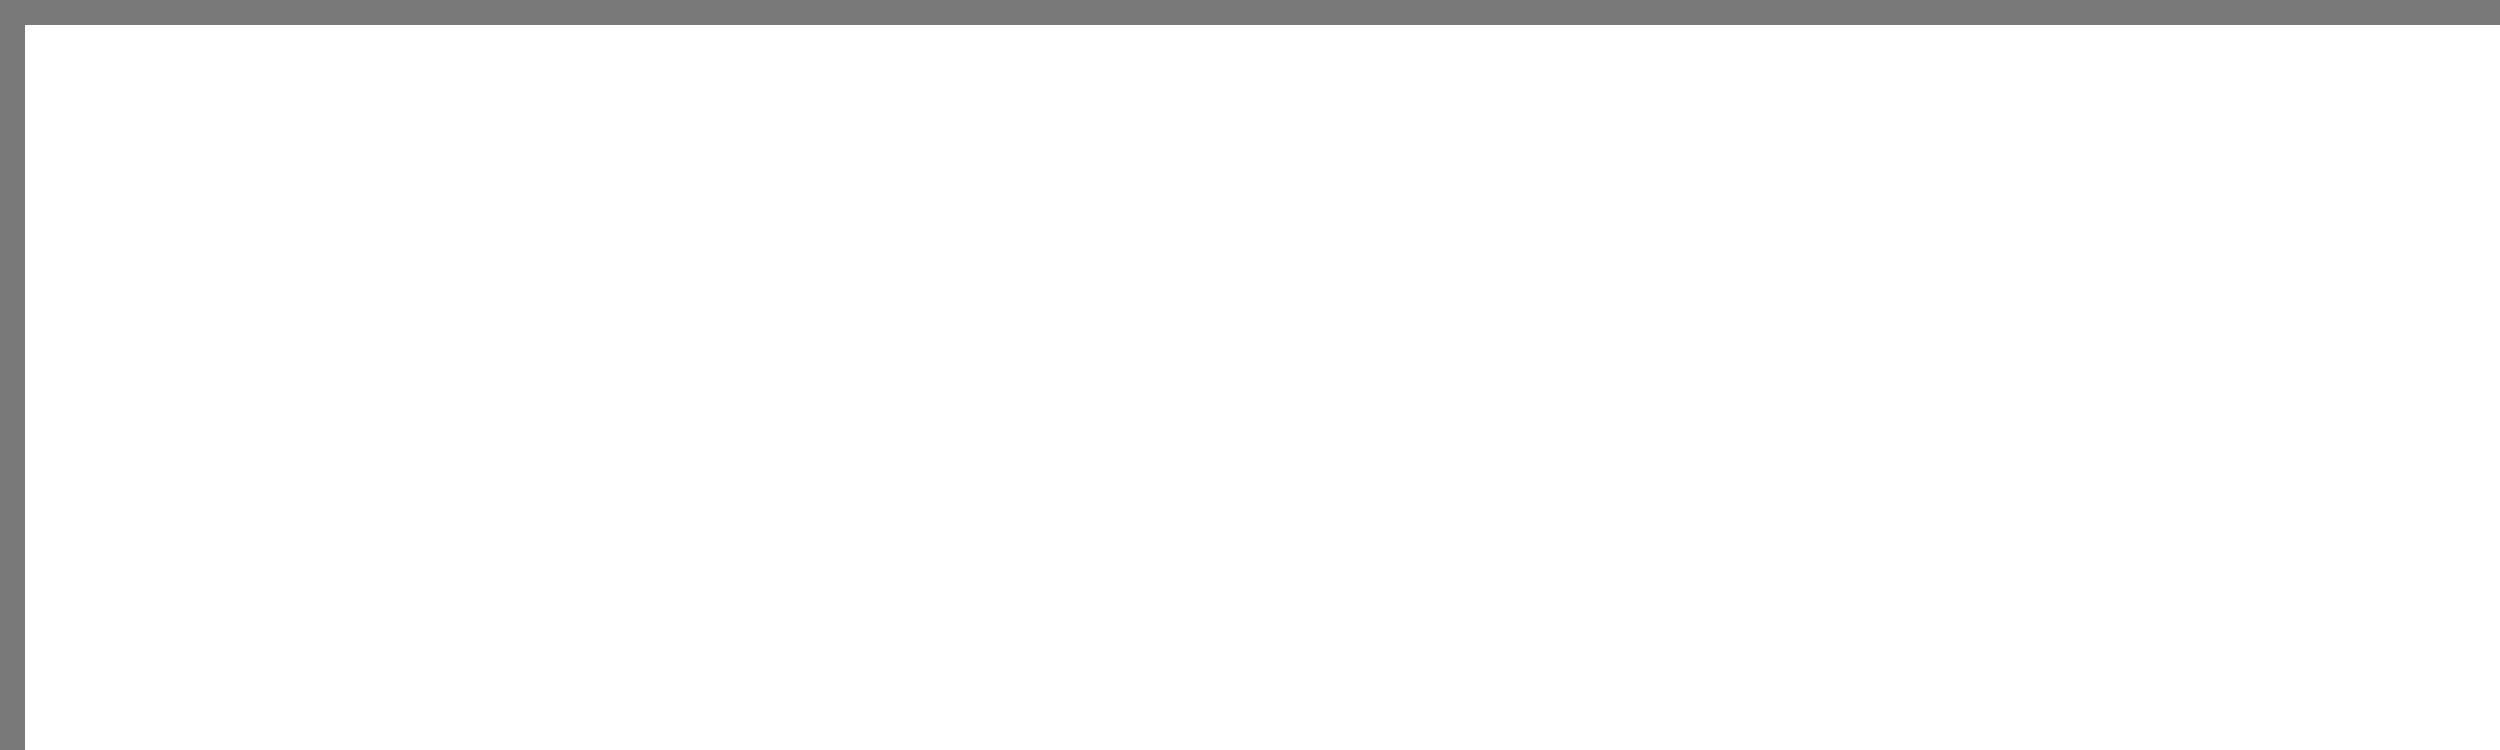
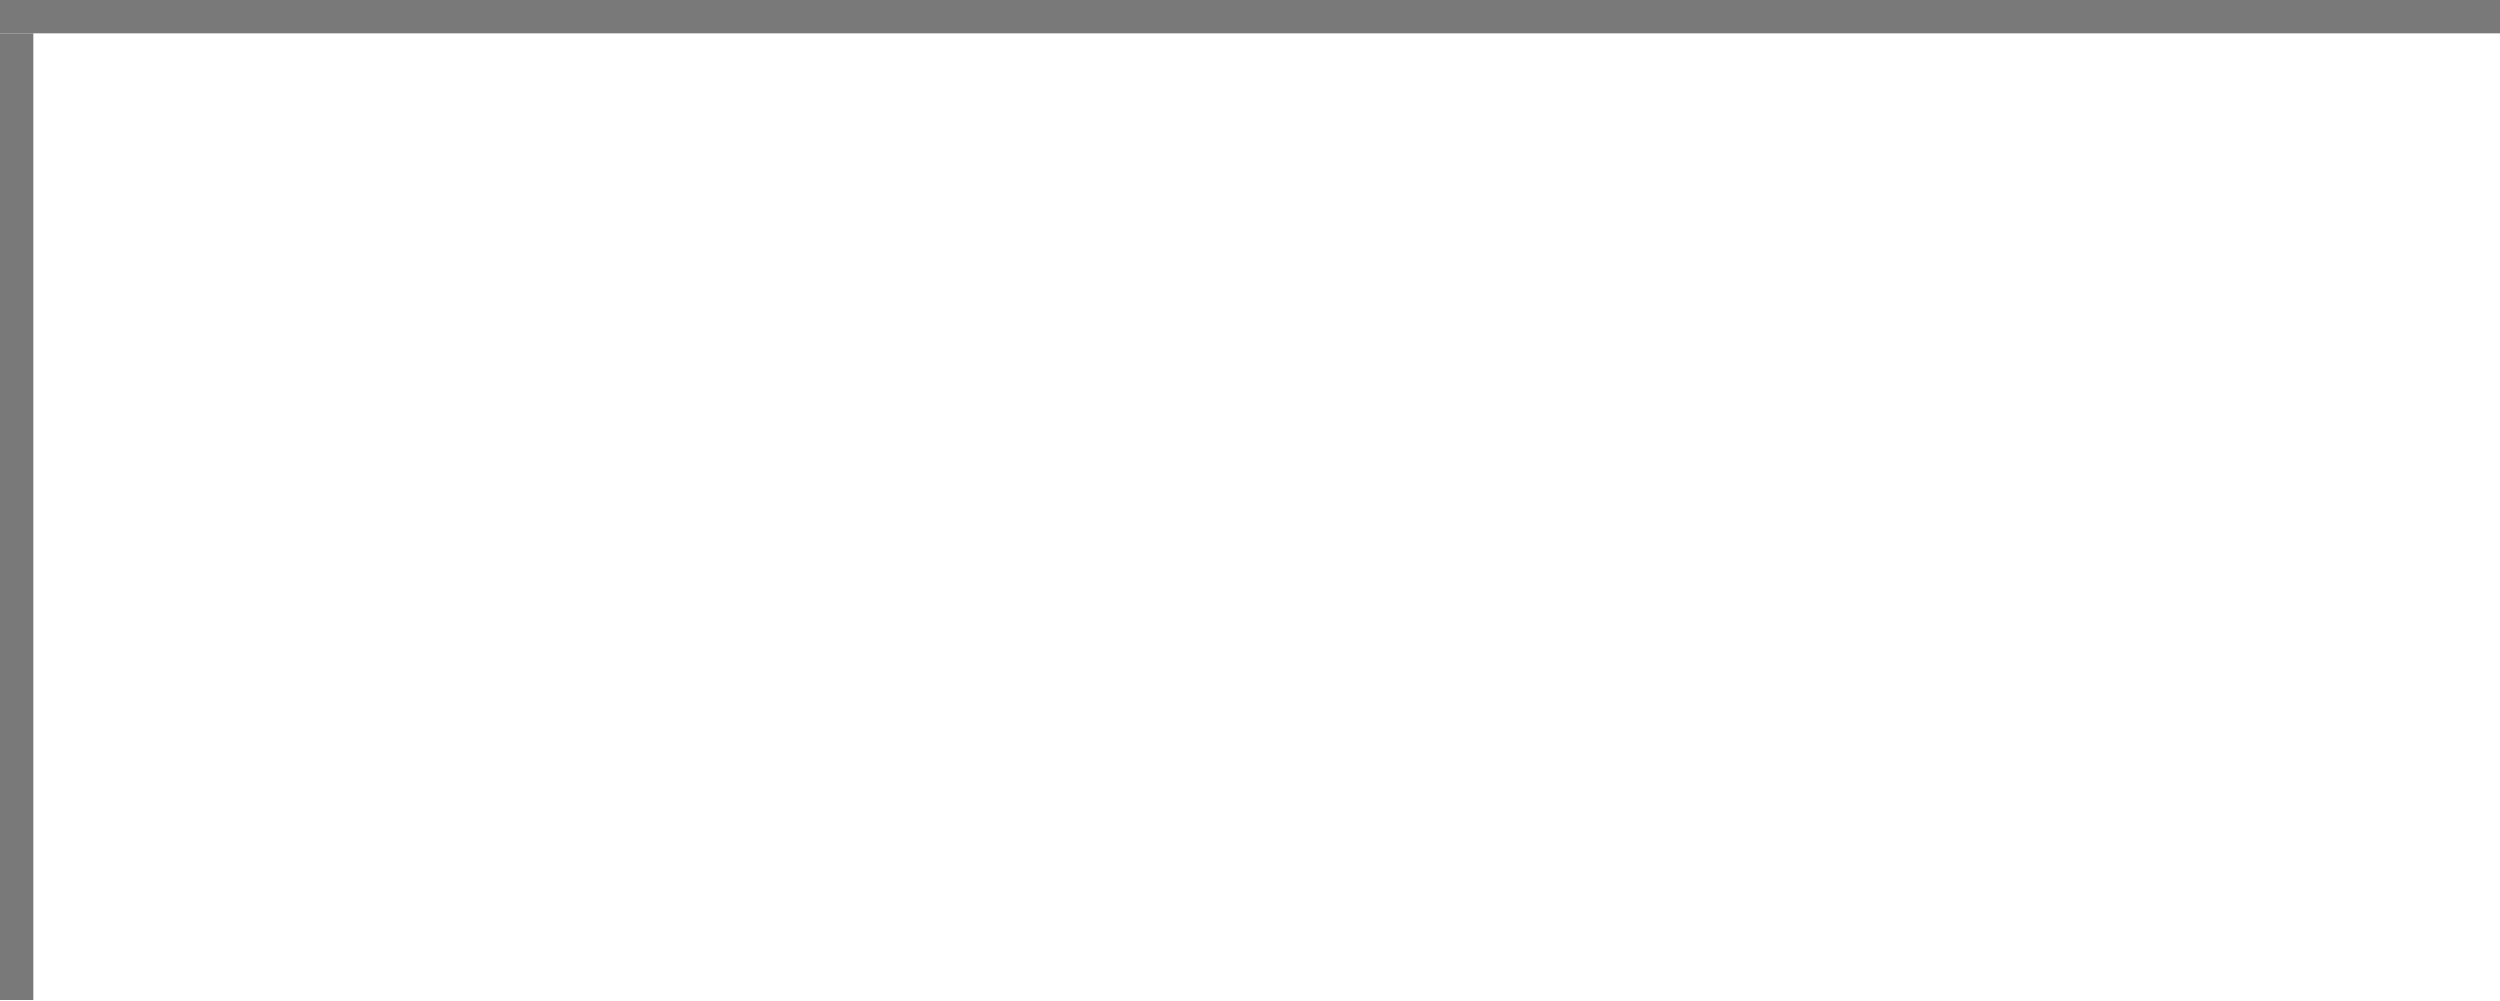
- <svg xmlns="http://www.w3.org/2000/svg" version="1.1" width="100px" height="30px" viewBox="500 0 100 30">
-   <path d="M 1 1  L 100 1  L 100 30  L 1 30  L 1 1  Z " fill-rule="nonzero" fill="rgba(255, 255, 255, 1)" stroke="none" transform="matrix(1 0 0 1 500 0 )" class="fill" />
-   <path d="M 0.5 1  L 0.5 30  " stroke-width="1" stroke-dasharray="0" stroke="rgba(121, 121, 121, 1)" fill="none" transform="matrix(1 0 0 1 500 0 )" class="stroke" />
-   <path d="M 0 0.5  L 100 0.5  " stroke-width="1" stroke-dasharray="0" stroke="rgba(121, 121, 121, 1)" fill="none" transform="matrix(1 0 0 1 500 0 )" class="stroke" />
+ <svg xmlns="http://www.w3.org/2000/svg" version="1.1" width="75px" height="30px" viewBox="561 0 75 30">
+   <path d="M 1 1  L 75 1  L 75 30  L 1 30  L 1 1  Z " fill-rule="nonzero" fill="rgba(255, 255, 255, 1)" stroke="none" transform="matrix(1 0 0 1 561 0 )" class="fill" />
+   <path d="M 0.5 1  L 0.5 30  " stroke-width="1" stroke-dasharray="0" stroke="rgba(121, 121, 121, 1)" fill="none" transform="matrix(1 0 0 1 561 0 )" class="stroke" />
+   <path d="M 0 0.5  L 75 0.5  " stroke-width="1" stroke-dasharray="0" stroke="rgba(121, 121, 121, 1)" fill="none" transform="matrix(1 0 0 1 561 0 )" class="stroke" />
</svg>
